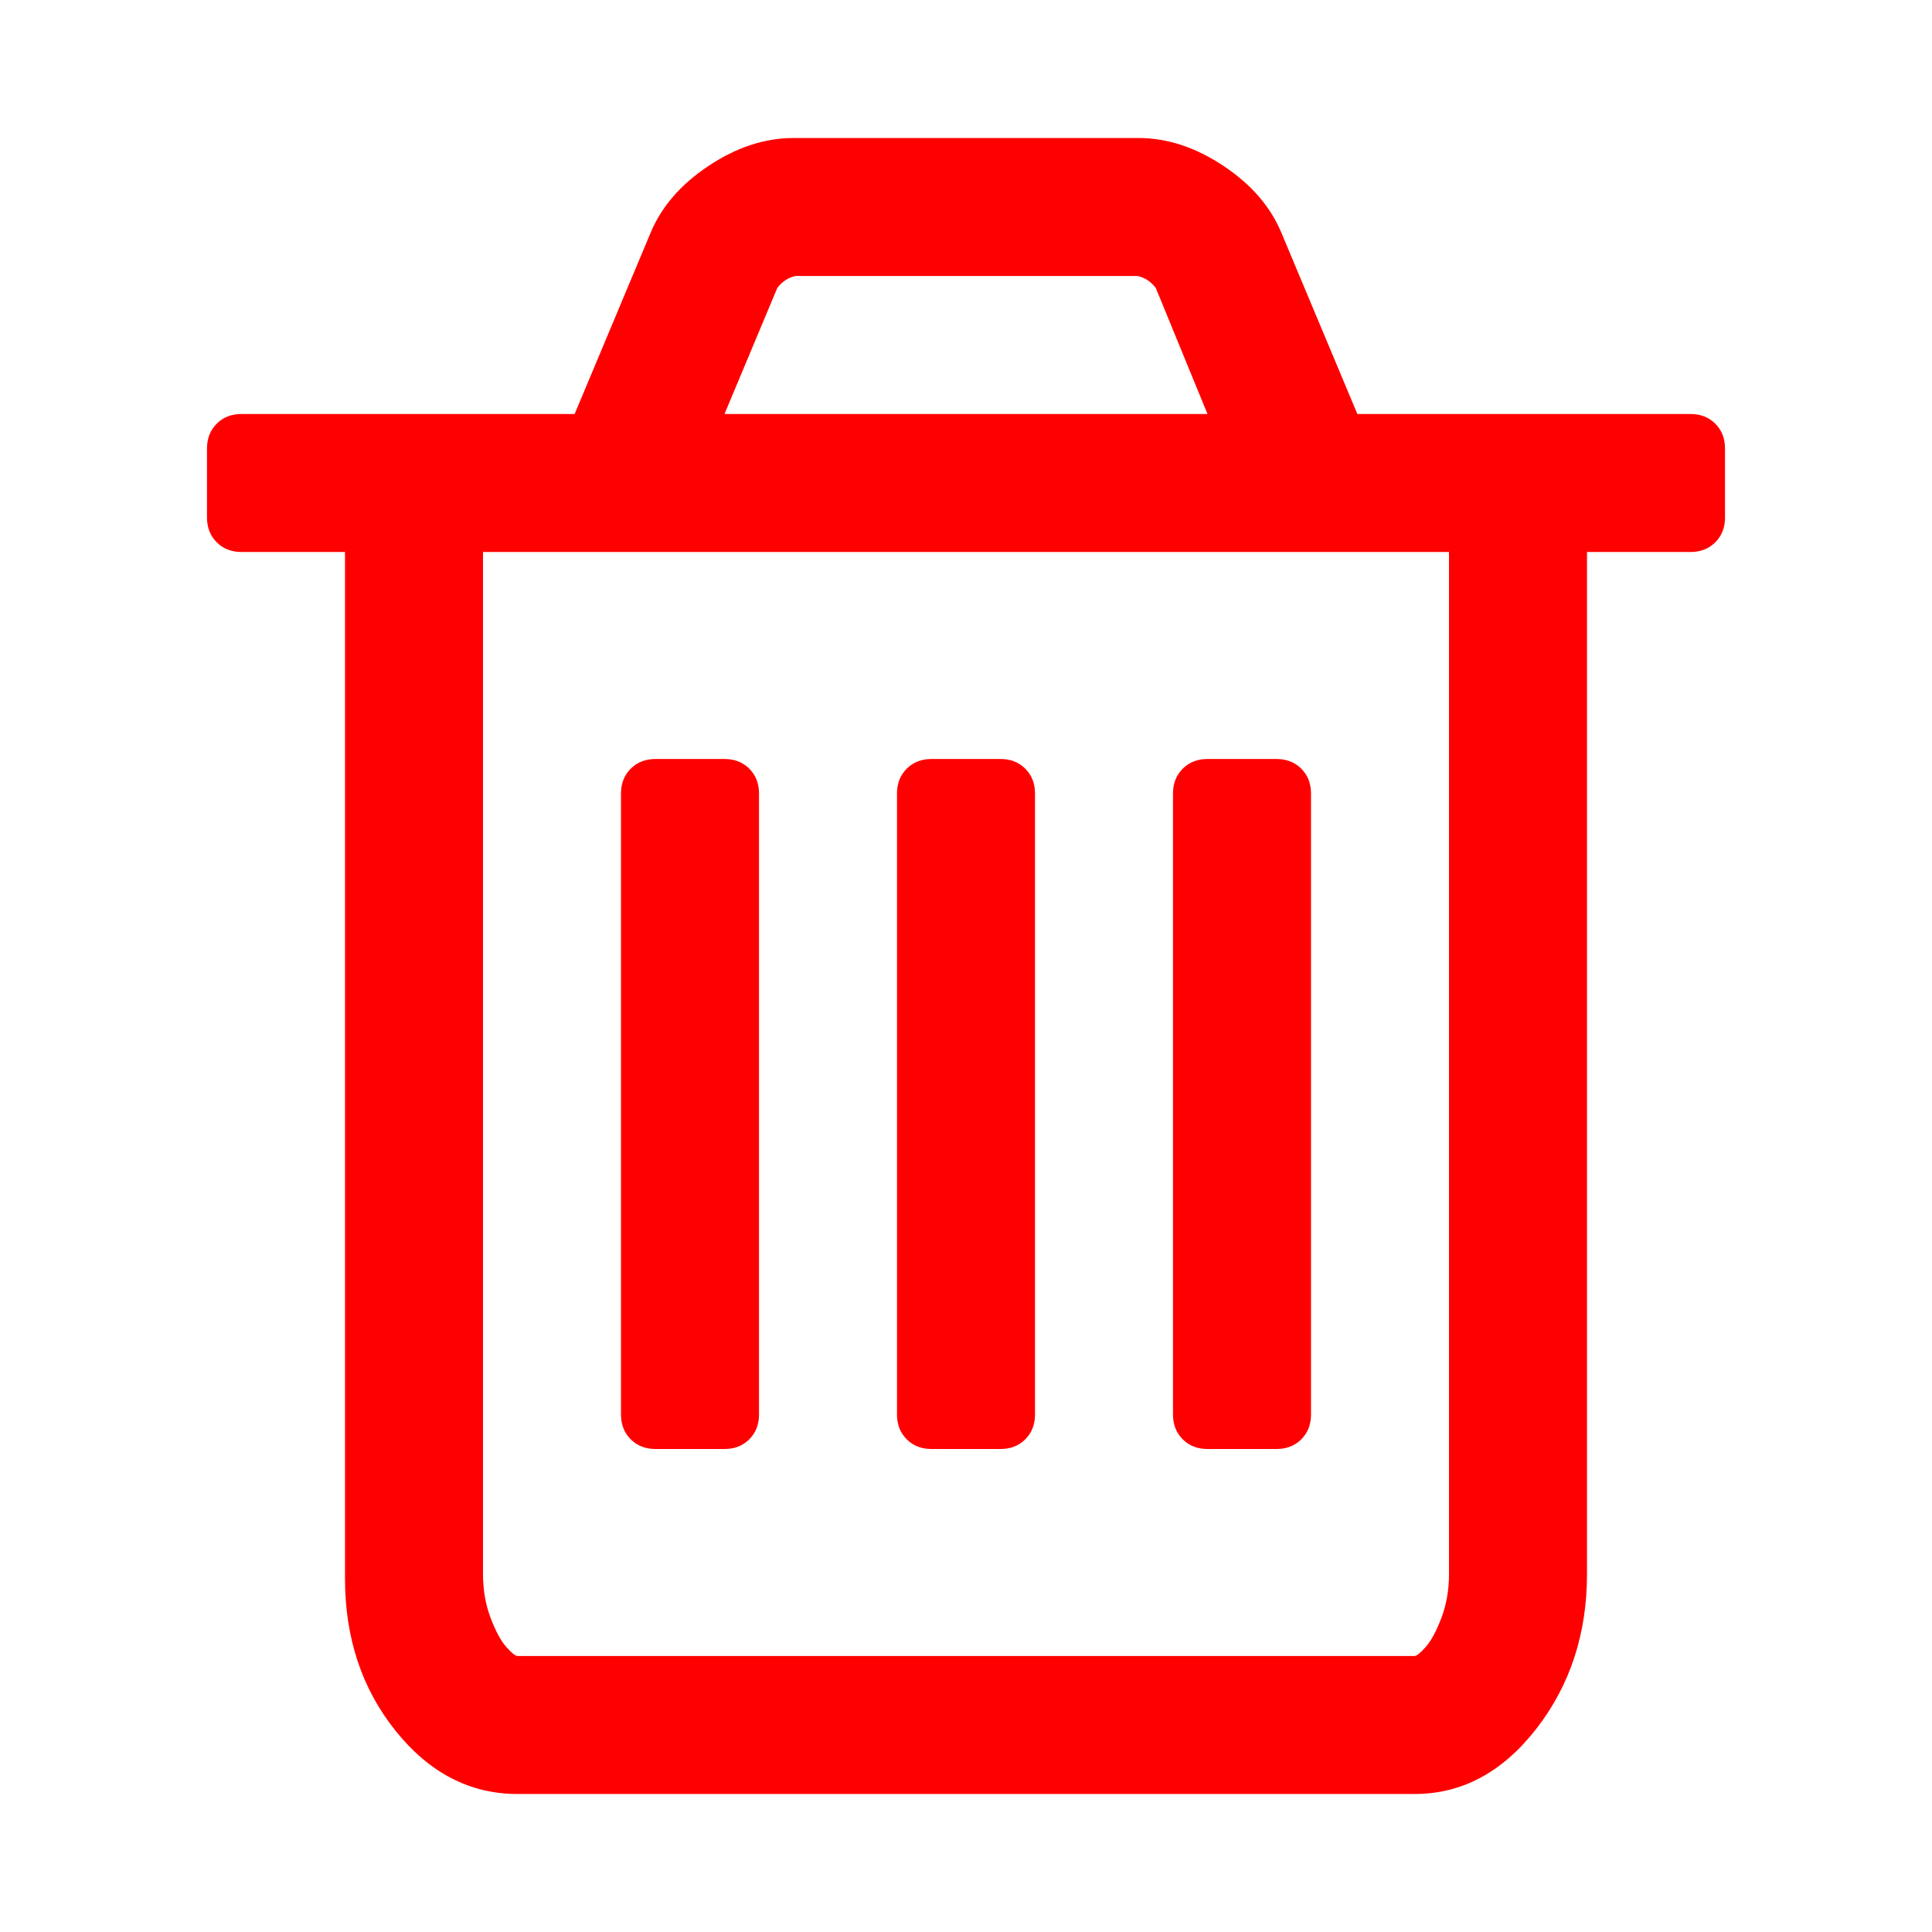
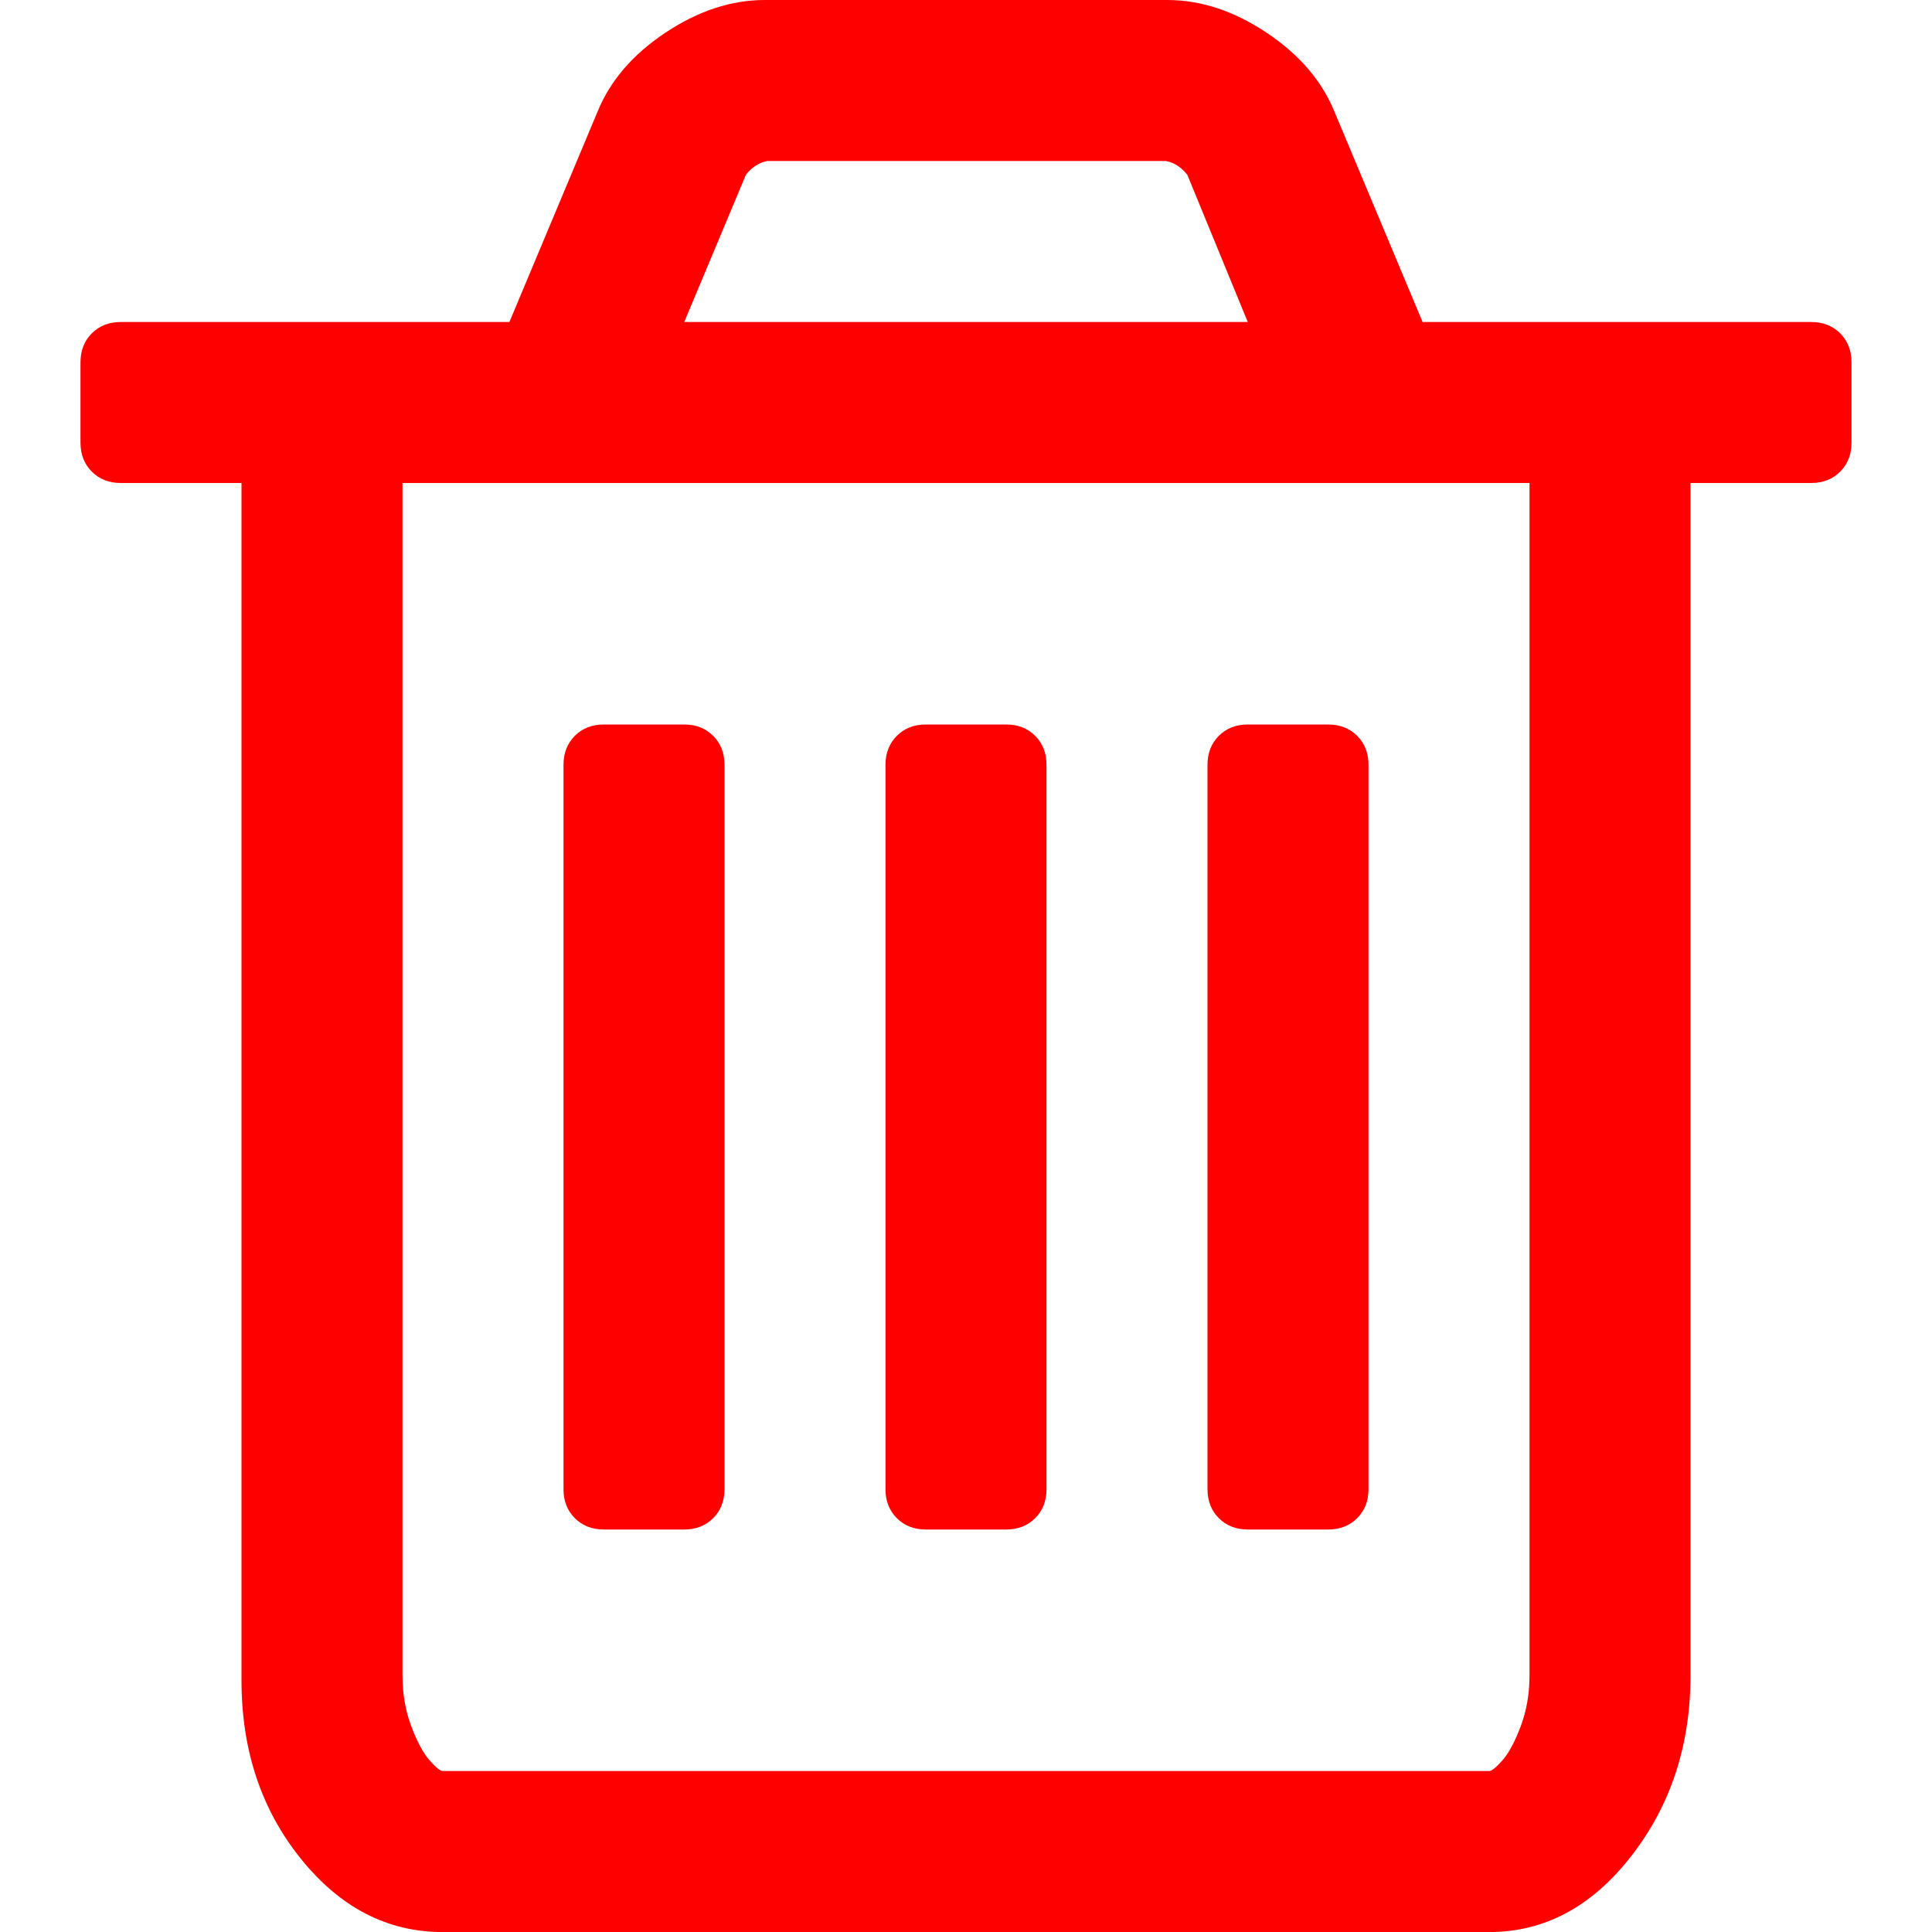
- <svg xmlns="http://www.w3.org/2000/svg" fill="red" width="1792" height="1792">
-   <path d="M704 736v576q0 14-9 23t-23 9h-64q-14 0-23-9t-9-23V736q0-14 9-23t23-9h64q14 0 23 9t9 23zm256 0v576q0 14-9 23t-23 9h-64q-14 0-23-9t-9-23V736q0-14 9-23t23-9h64q14 0 23 9t9 23zm256 0v576q0 14-9 23t-23 9h-64q-14 0-23-9t-9-23V736q0-14 9-23t23-9h64q14 0 23 9t9 23zm128 724V512H448v948q0 22 7 40.5t14.5 27 10.5 8.5h832q3 0 10.5-8.5t14.5-27 7-40.5zM672 384h448l-48-117q-7-9-17-11H738q-10 2-17 11zm928 32v64q0 14-9 23t-23 9h-96v948q0 83-47 143.5t-113 60.5H480q-66 0-113-58.5T320 1464V512h-96q-14 0-23-9t-9-23v-64q0-14 9-23t23-9h309l70-167q15-37 54-63t79-26h320q40 0 79 26t54 63l70 167h309q14 0 23 9t9 23z" />
+ <svg xmlns="http://www.w3.org/2000/svg" xml:space="preserve" viewBox="0 0 300 300">
+   <path d="M112.5 118.75v112.5c0 1.82-.59 3.32-1.76 4.49s-2.67 1.76-4.49 1.76h-12.5c-1.82 0-3.32-.59-4.49-1.76s-1.76-2.67-1.76-4.49v-112.5c0-1.82.59-3.32 1.76-4.49s2.67-1.76 4.49-1.76h12.5c1.82 0 3.32.59 4.49 1.76s1.76 2.67 1.76 4.49m50 0v112.5c0 1.82-.59 3.32-1.76 4.49s-2.67 1.76-4.49 1.76h-12.5c-1.82 0-3.32-.59-4.49-1.76s-1.76-2.67-1.76-4.49v-112.5c0-1.82.59-3.32 1.76-4.49s2.67-1.76 4.49-1.76h12.5c1.82 0 3.32.59 4.49 1.76s1.76 2.67 1.76 4.49m50 0v112.5c0 1.82-.59 3.32-1.76 4.49s-2.67 1.76-4.49 1.76h-12.5c-1.82 0-3.32-.59-4.49-1.76s-1.76-2.67-1.76-4.49v-112.5c0-1.82.59-3.32 1.76-4.49s2.67-1.76 4.49-1.76h12.5c1.82 0 3.32.59 4.49 1.76s1.76 2.67 1.76 4.49m25 141.41V75h-175v185.16c0 2.86.46 5.5 1.37 7.91s1.86 4.17 2.83 5.27 1.66 1.66 2.05 1.66h162.5c.39 0 1.07-.55 2.05-1.66s1.92-2.86 2.83-5.27 1.37-5.05 1.37-7.91M106.25 50h87.5l-9.38-22.85c-.91-1.17-2.02-1.89-3.32-2.15h-61.91c-1.3.26-2.41.98-3.32 2.15zm181.25 6.25v12.5c0 1.82-.59 3.32-1.76 4.49S283.07 75 281.25 75H262.5v185.16c0 10.81-3.06 20.15-9.18 28.03s-13.48 11.82-22.07 11.82H68.75c-8.59 0-15.95-3.81-22.07-11.43s-9.18-16.83-9.18-27.64V75H18.75c-1.82 0-3.32-.59-4.49-1.76s-1.76-2.67-1.76-4.49v-12.5c0-1.82.59-3.32 1.76-4.49S16.93 50 18.75 50H79.1l13.67-32.62c1.95-4.82 5.47-8.92 10.55-12.3S113.54 0 118.75 0h62.5c5.21 0 10.35 1.69 15.43 5.08s8.59 7.49 10.55 12.3L220.9 50h60.35c1.82 0 3.32.59 4.49 1.76s1.76 2.67 1.76 4.49" style="fill:red" />
</svg>
